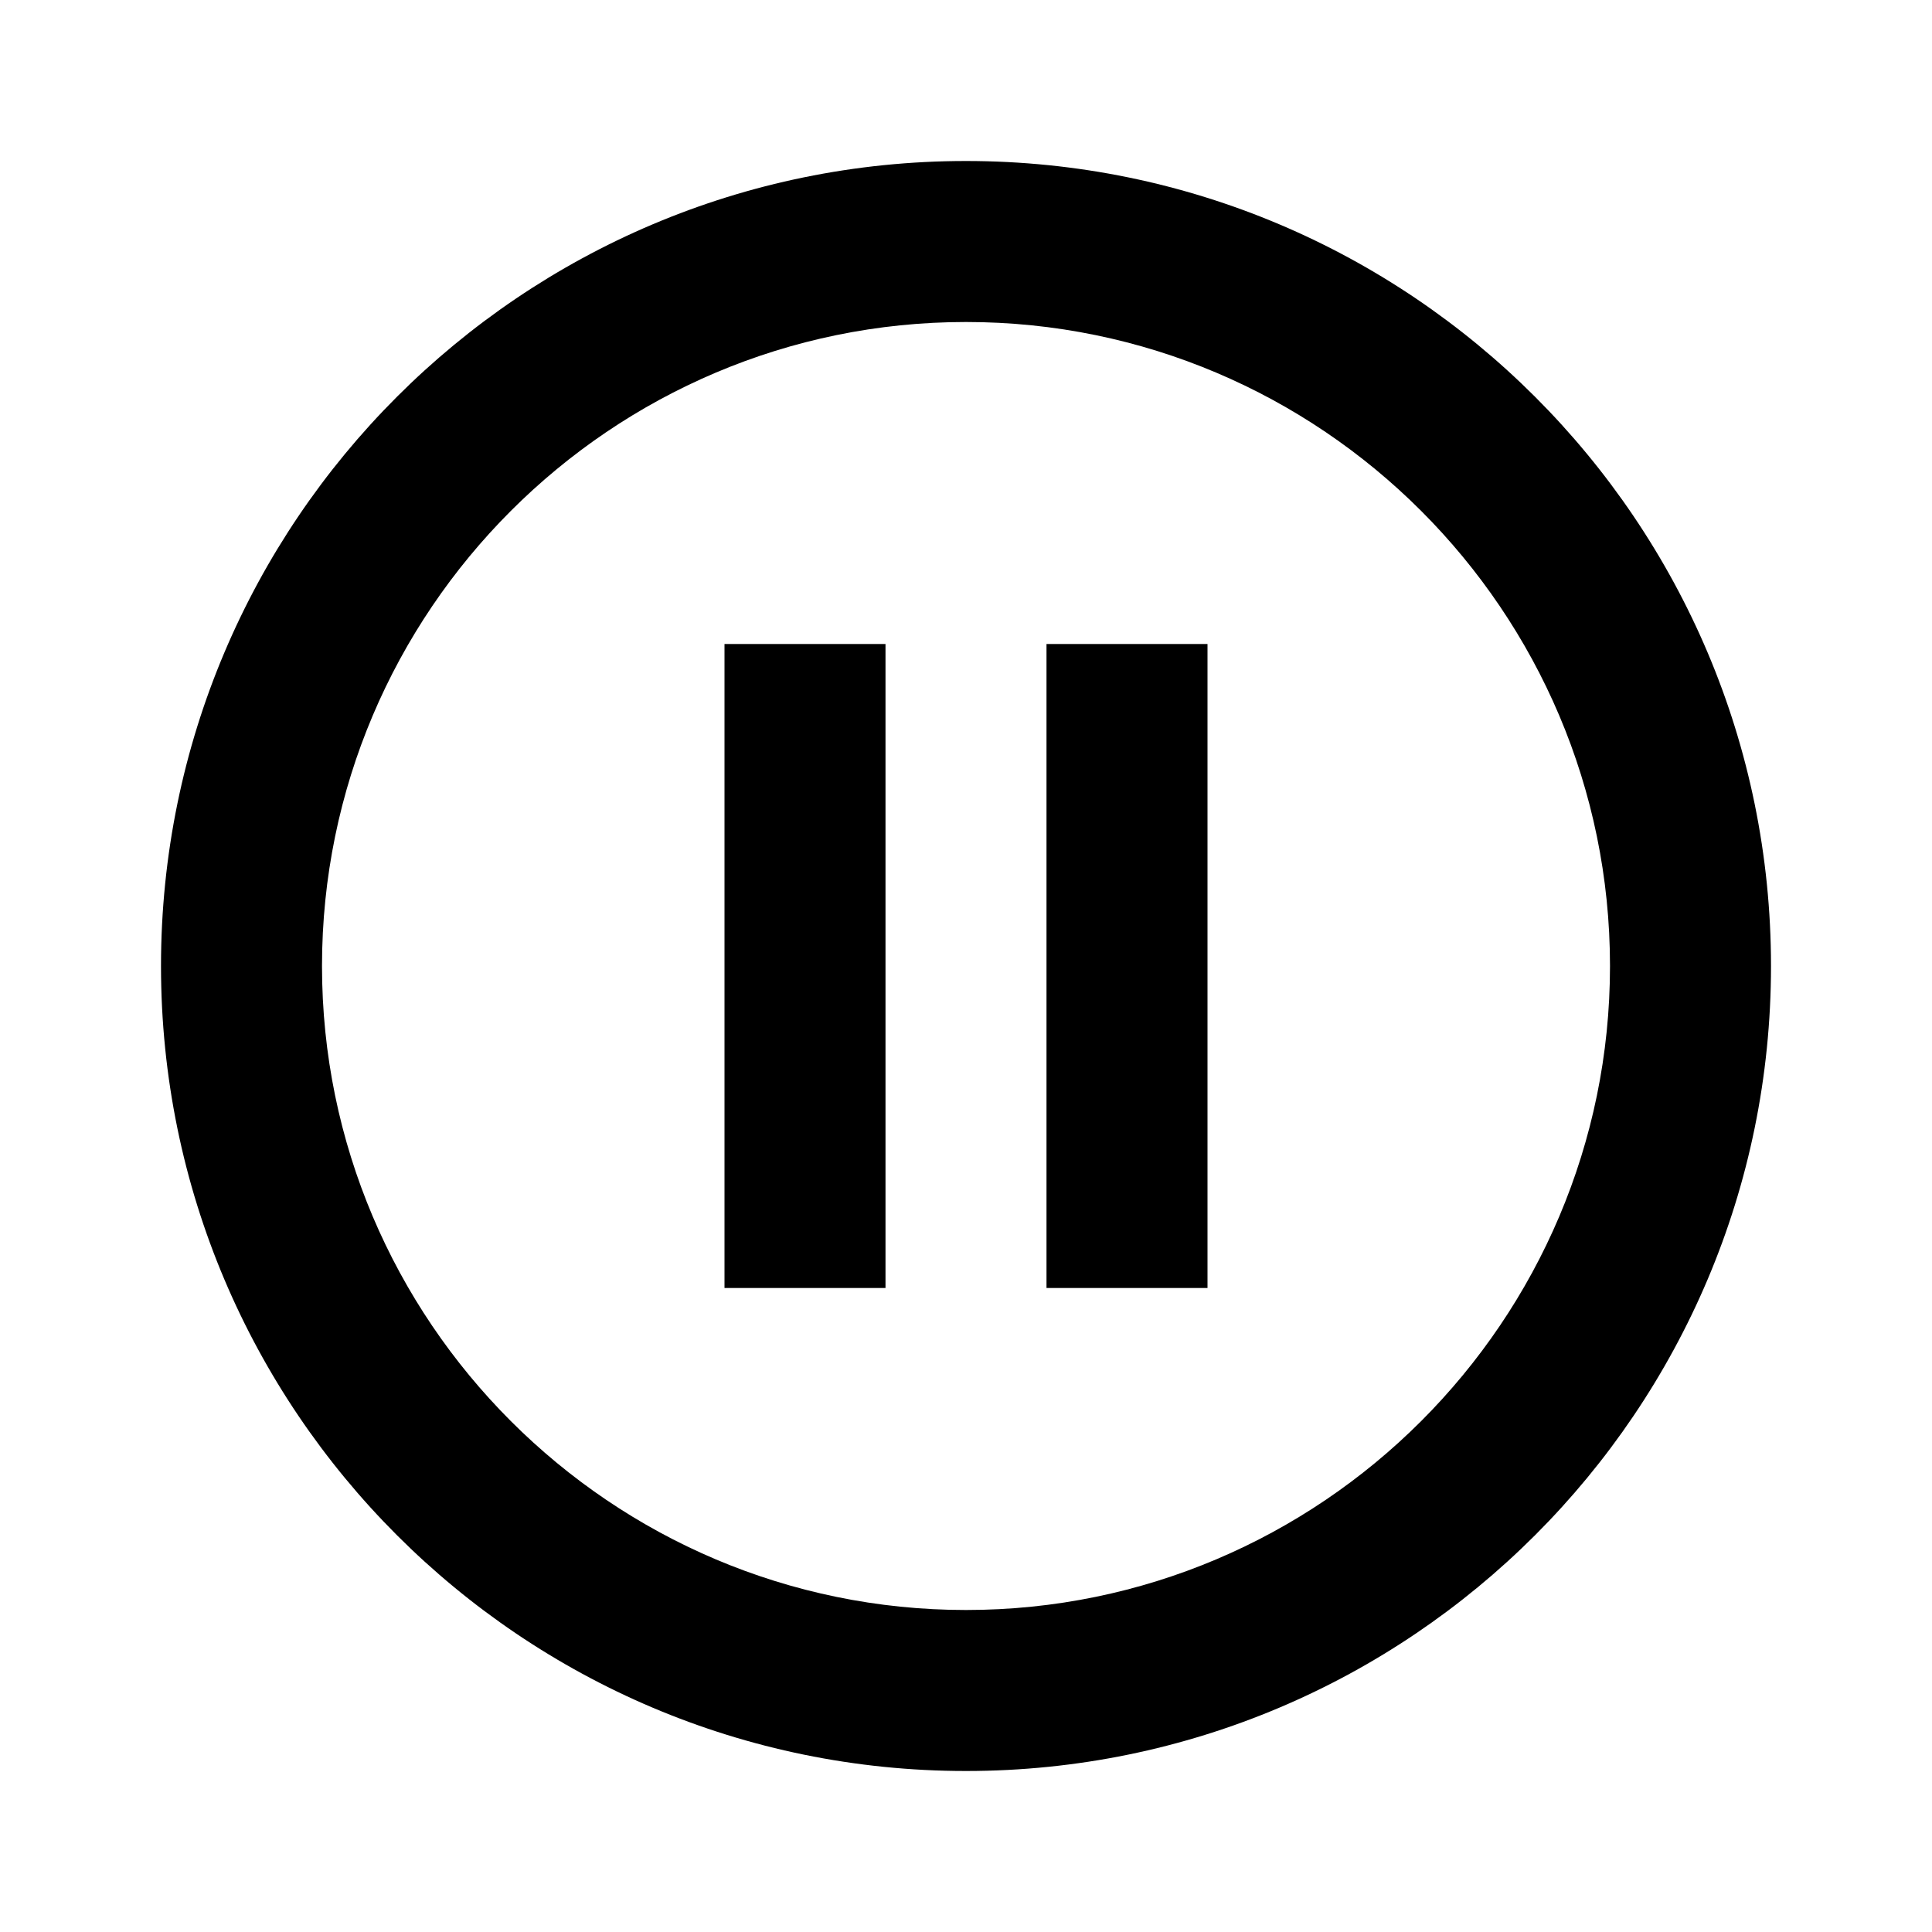
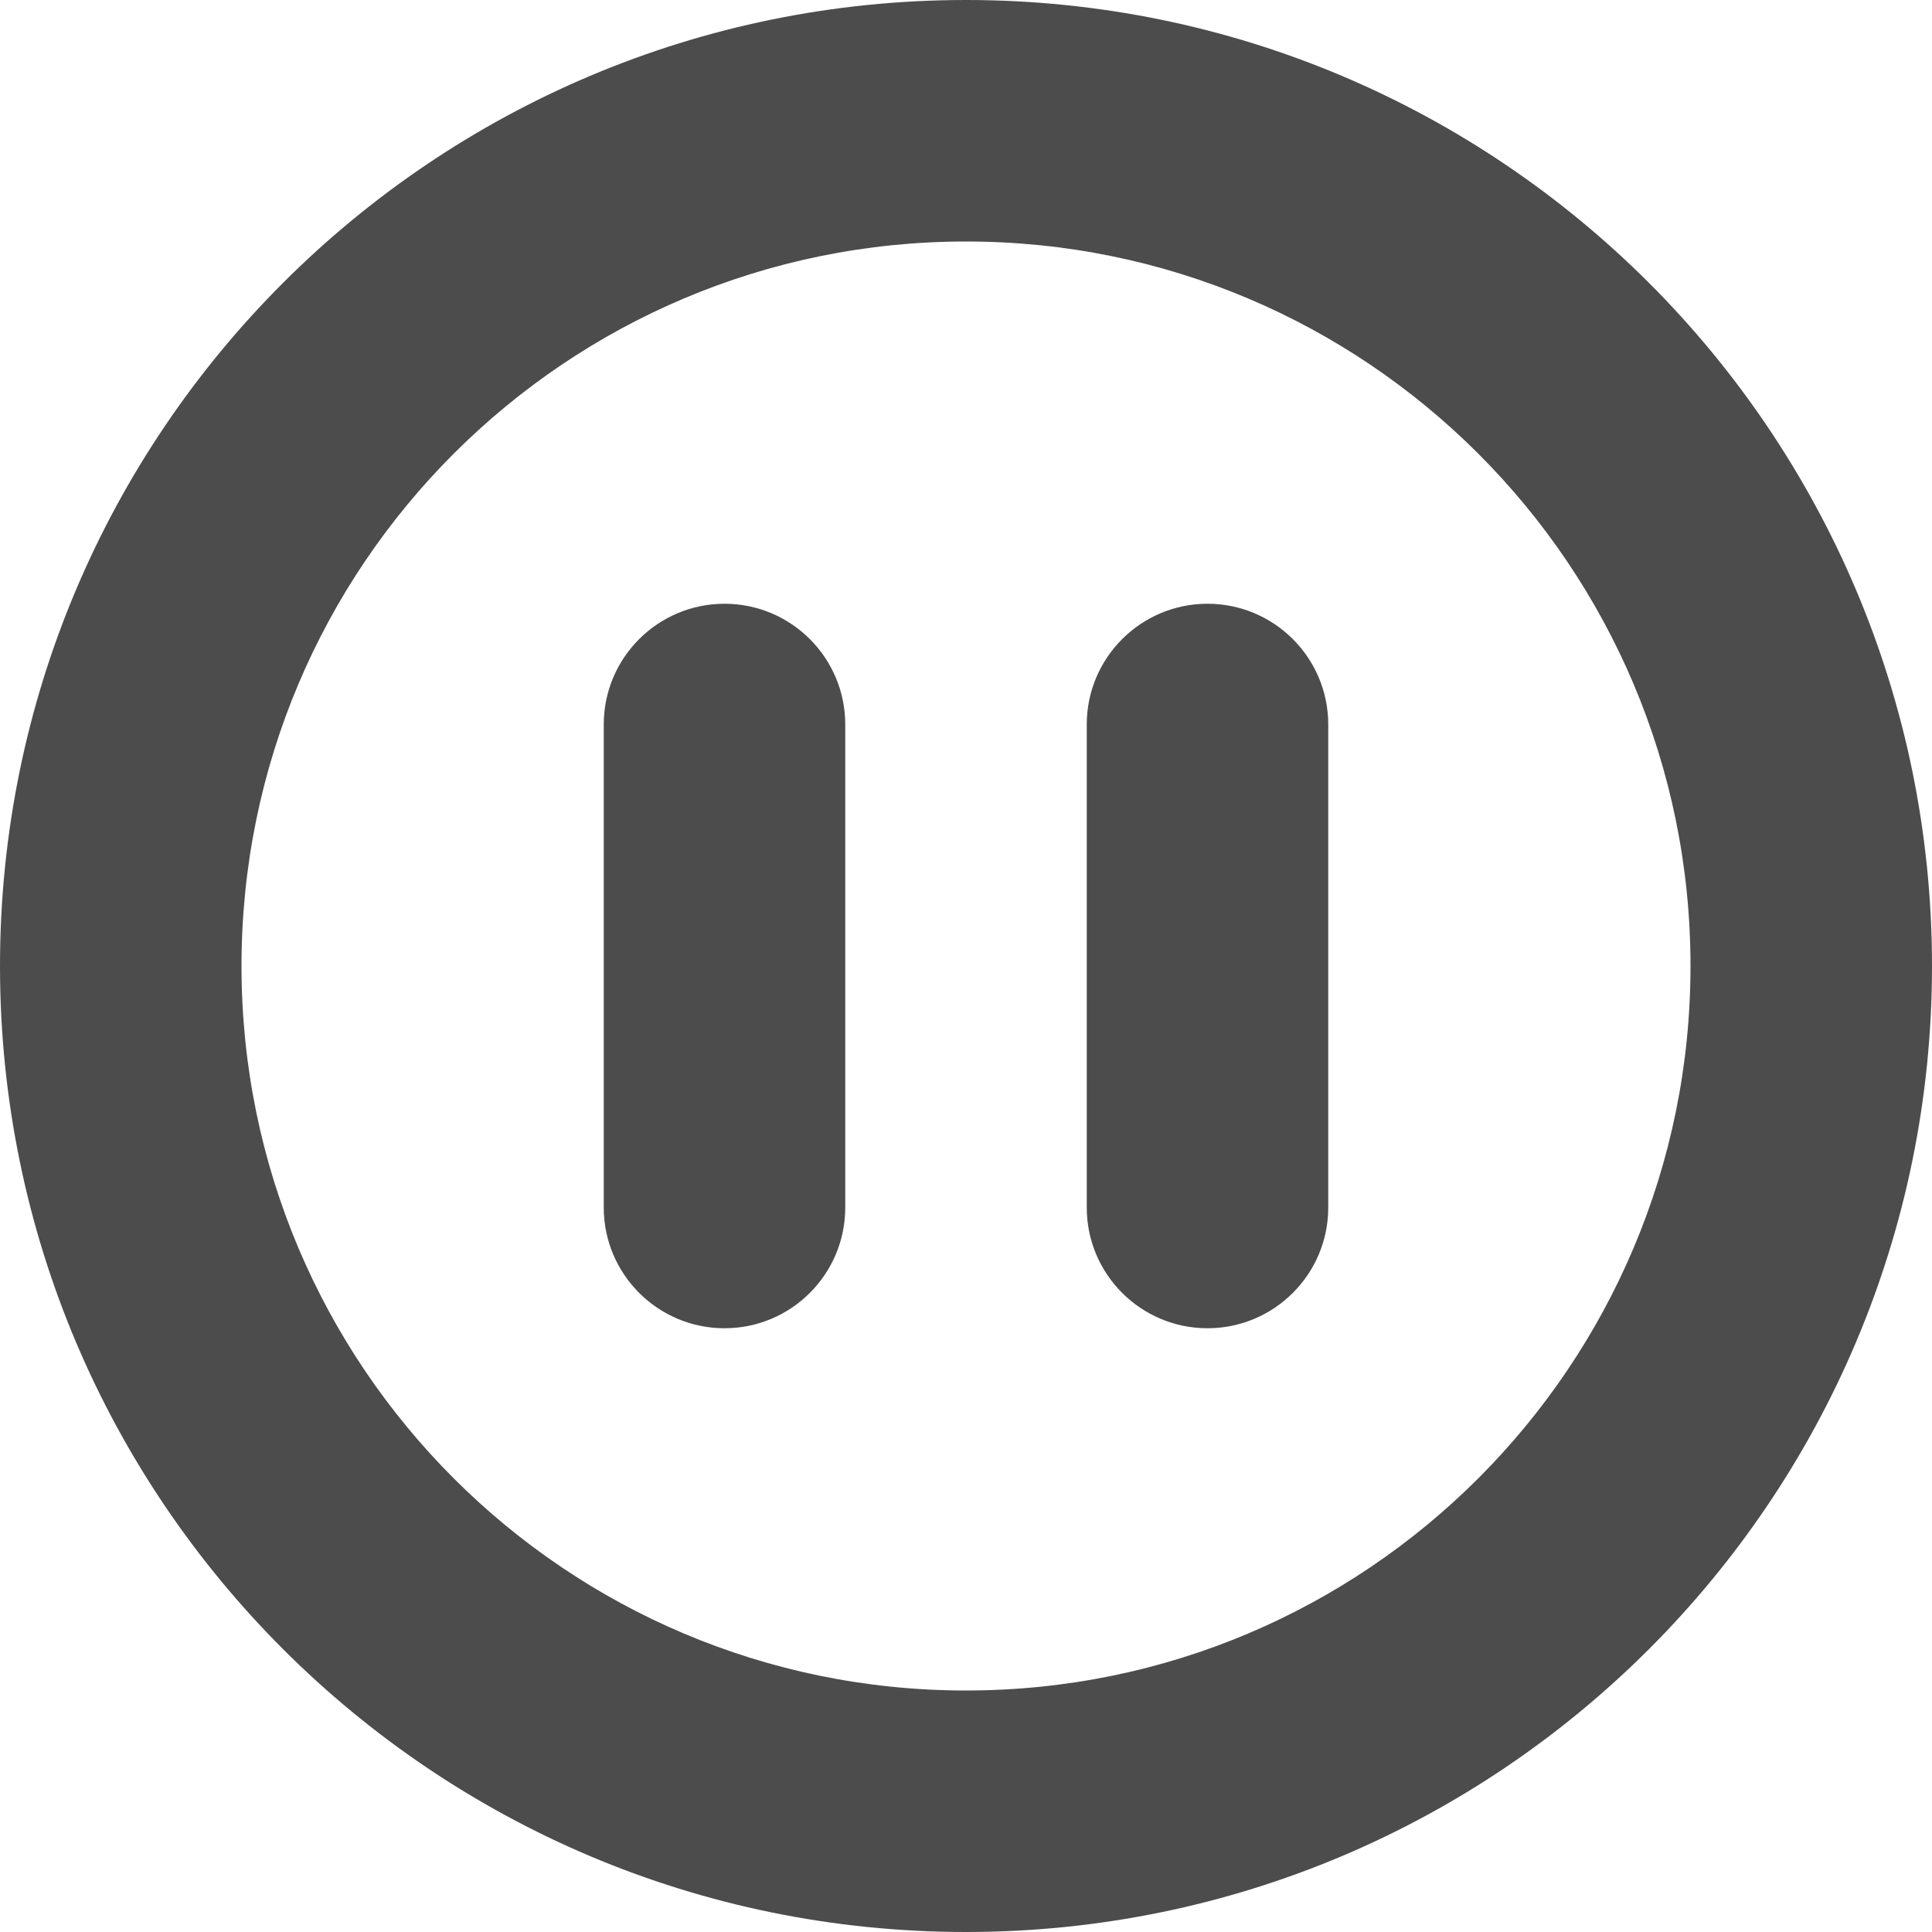
- <svg xmlns="http://www.w3.org/2000/svg" height="24" viewBox="0 0 24 24" width="24">
-   <path d="M0 0h24v24H0z" fill="none" />
-   <path class="button" d="M9 16h2V8H9v8zm3-14C6.48 2 2 6.48 2 12s4.48 10 10 10 10-4.48 10-10S17.52 2 12 2zm0 18c-4.41 0-8-3.59-8-8s3.59-8 8-8 8 3.59 8 8-3.59 8-8 8zm1-4h2V8h-2v8z" />
+ <svg xmlns="http://www.w3.org/2000/svg" width="16" height="16" viewBox="0 0 16 16" fill="none">
+   <path fill-rule="evenodd" clip-rule="evenodd" d="M8 14C11.314 14 14 11.314 14 8C14 4.686 11.314 2 8 2C4.686 2 2 4.686 2 8C2 11.314 4.686 14 8 14ZM8 16C12.418 16 16 12.418 16 8C16 3.582 12.418 0 8 0C3.582 0 0 3.582 0 8C0 12.418 3.582 16 8 16ZM5 6C5 5.448 5.448 5 6 5C6.552 5 7 5.448 7 6V10C7 10.552 6.552 11 6 11C5.448 11 5 10.552 5 10V6ZM10 5C9.448 5 9 5.448 9 6V10C9 10.552 9.448 11 10 11C10.552 11 11 10.552 11 10V6C11 5.448 10.552 5 10 5Z" fill="#4C4C4C" />
</svg>
